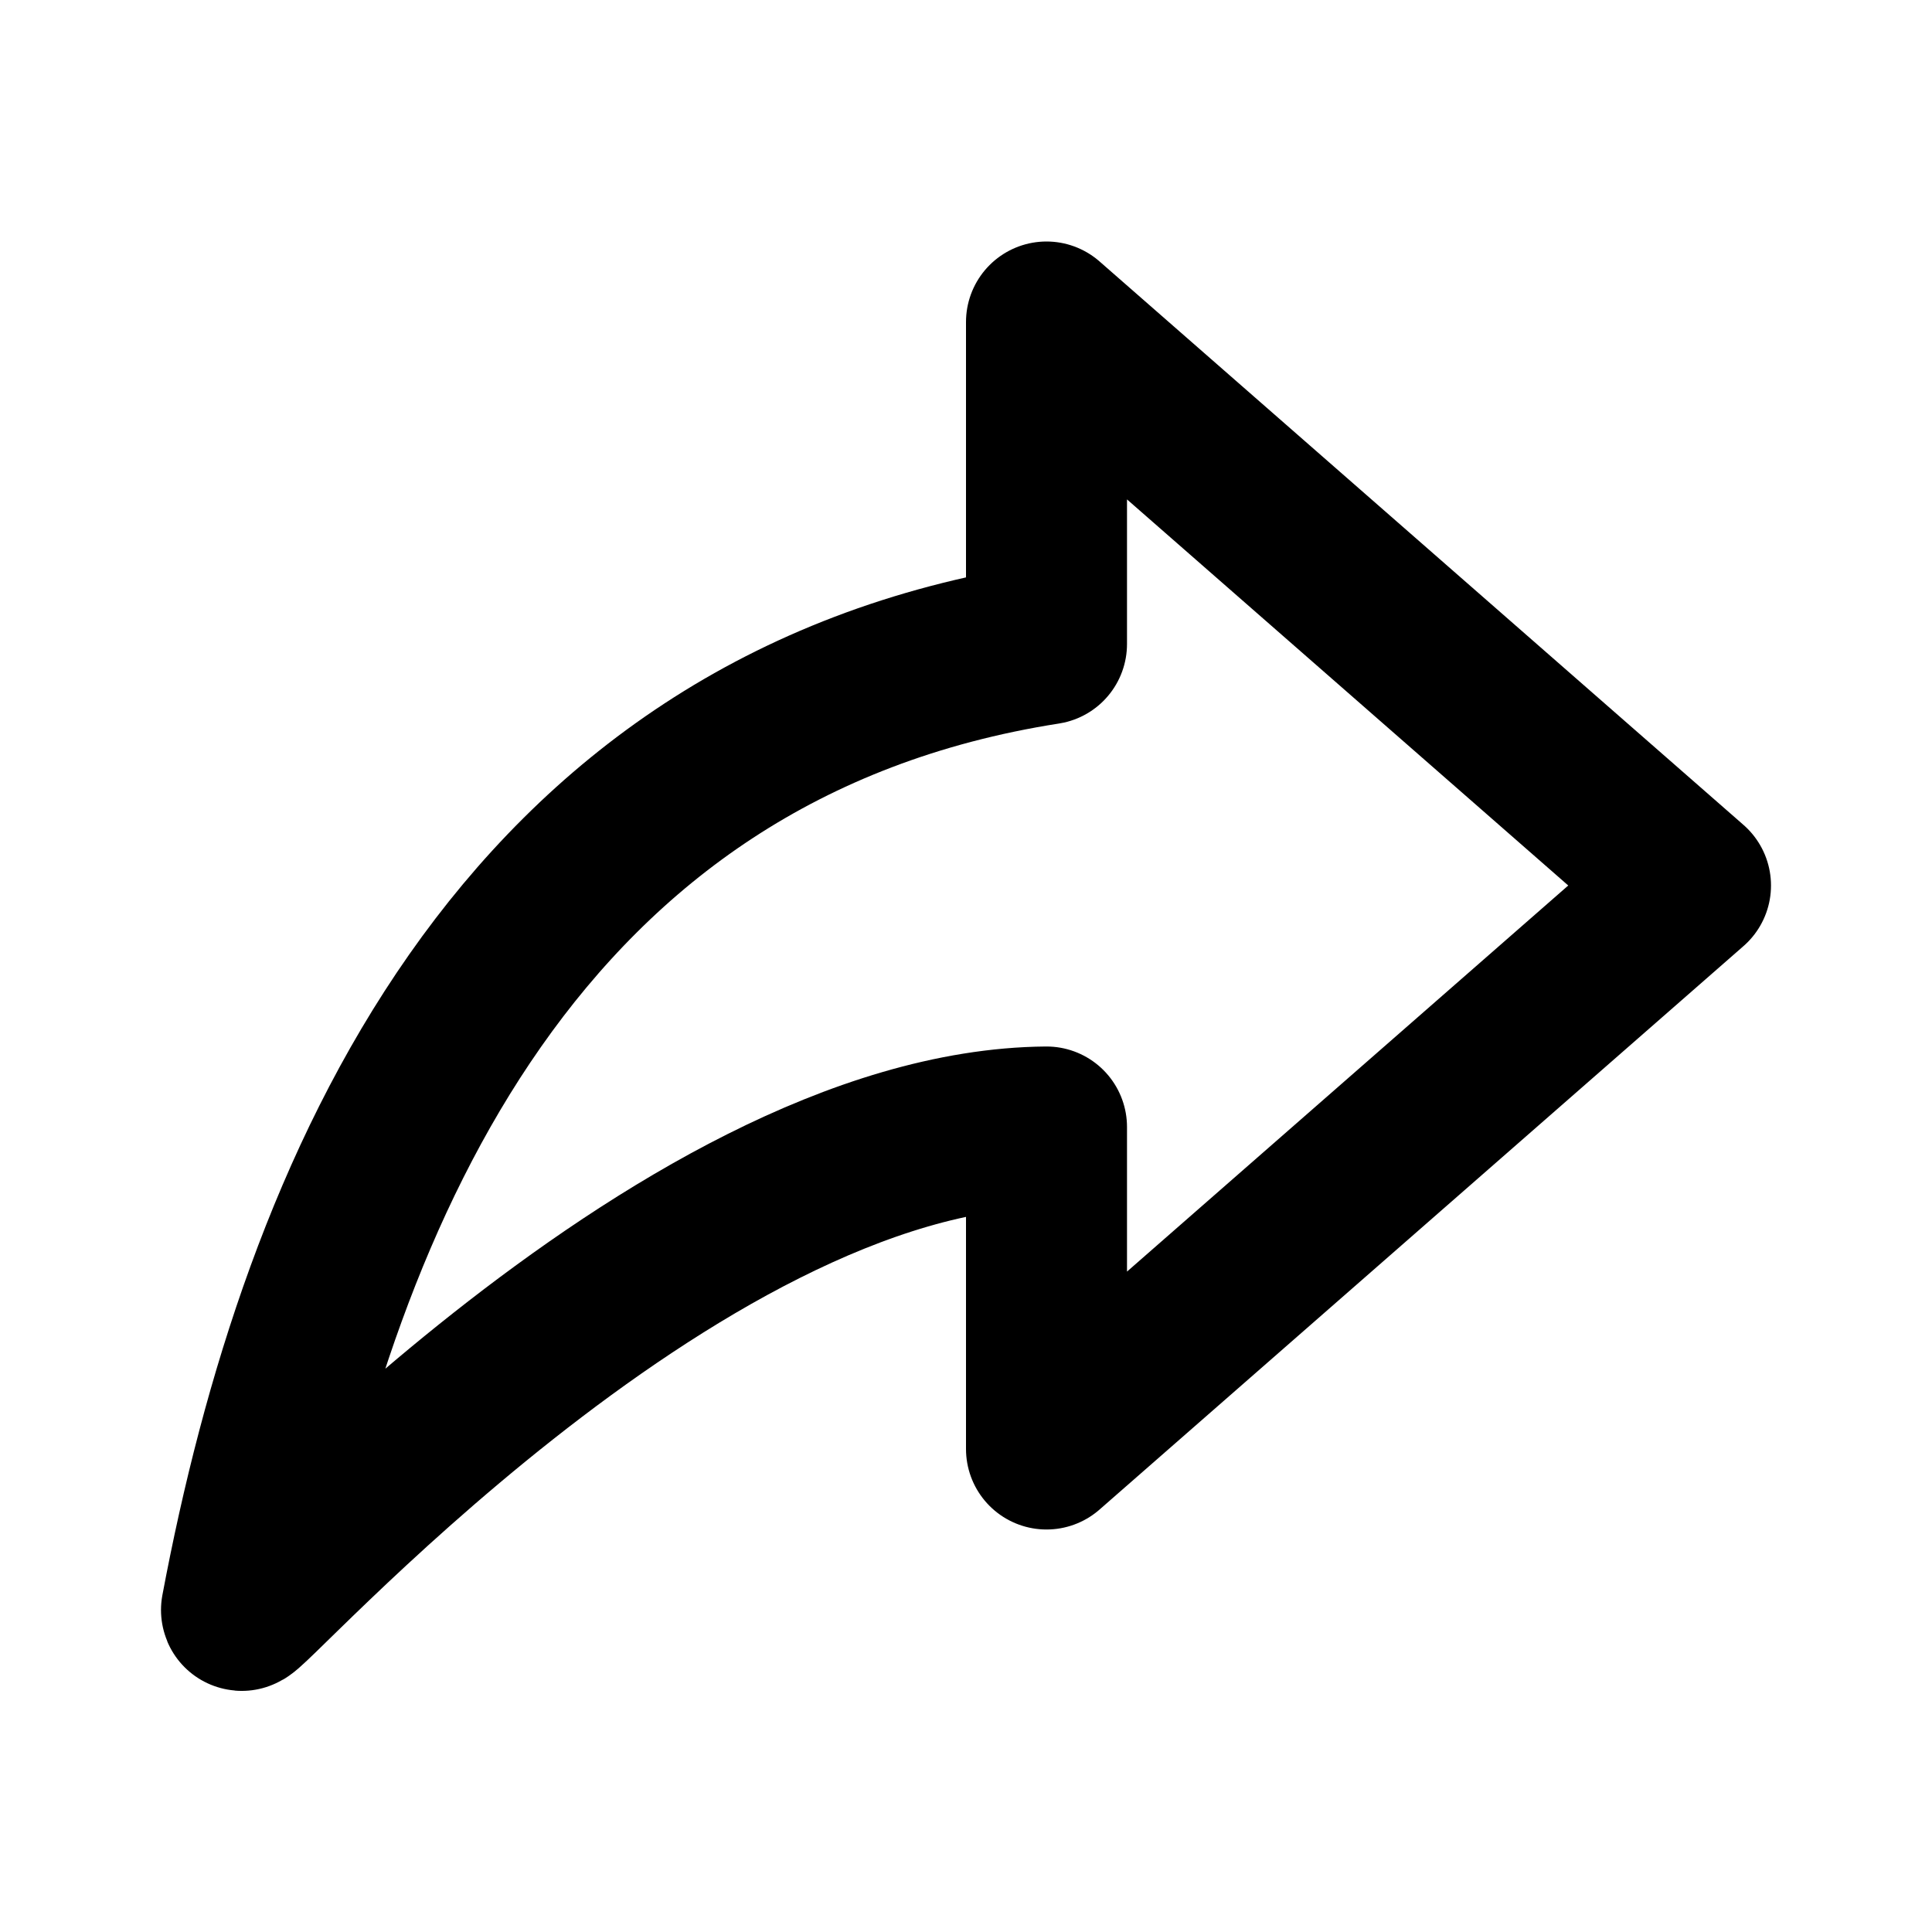
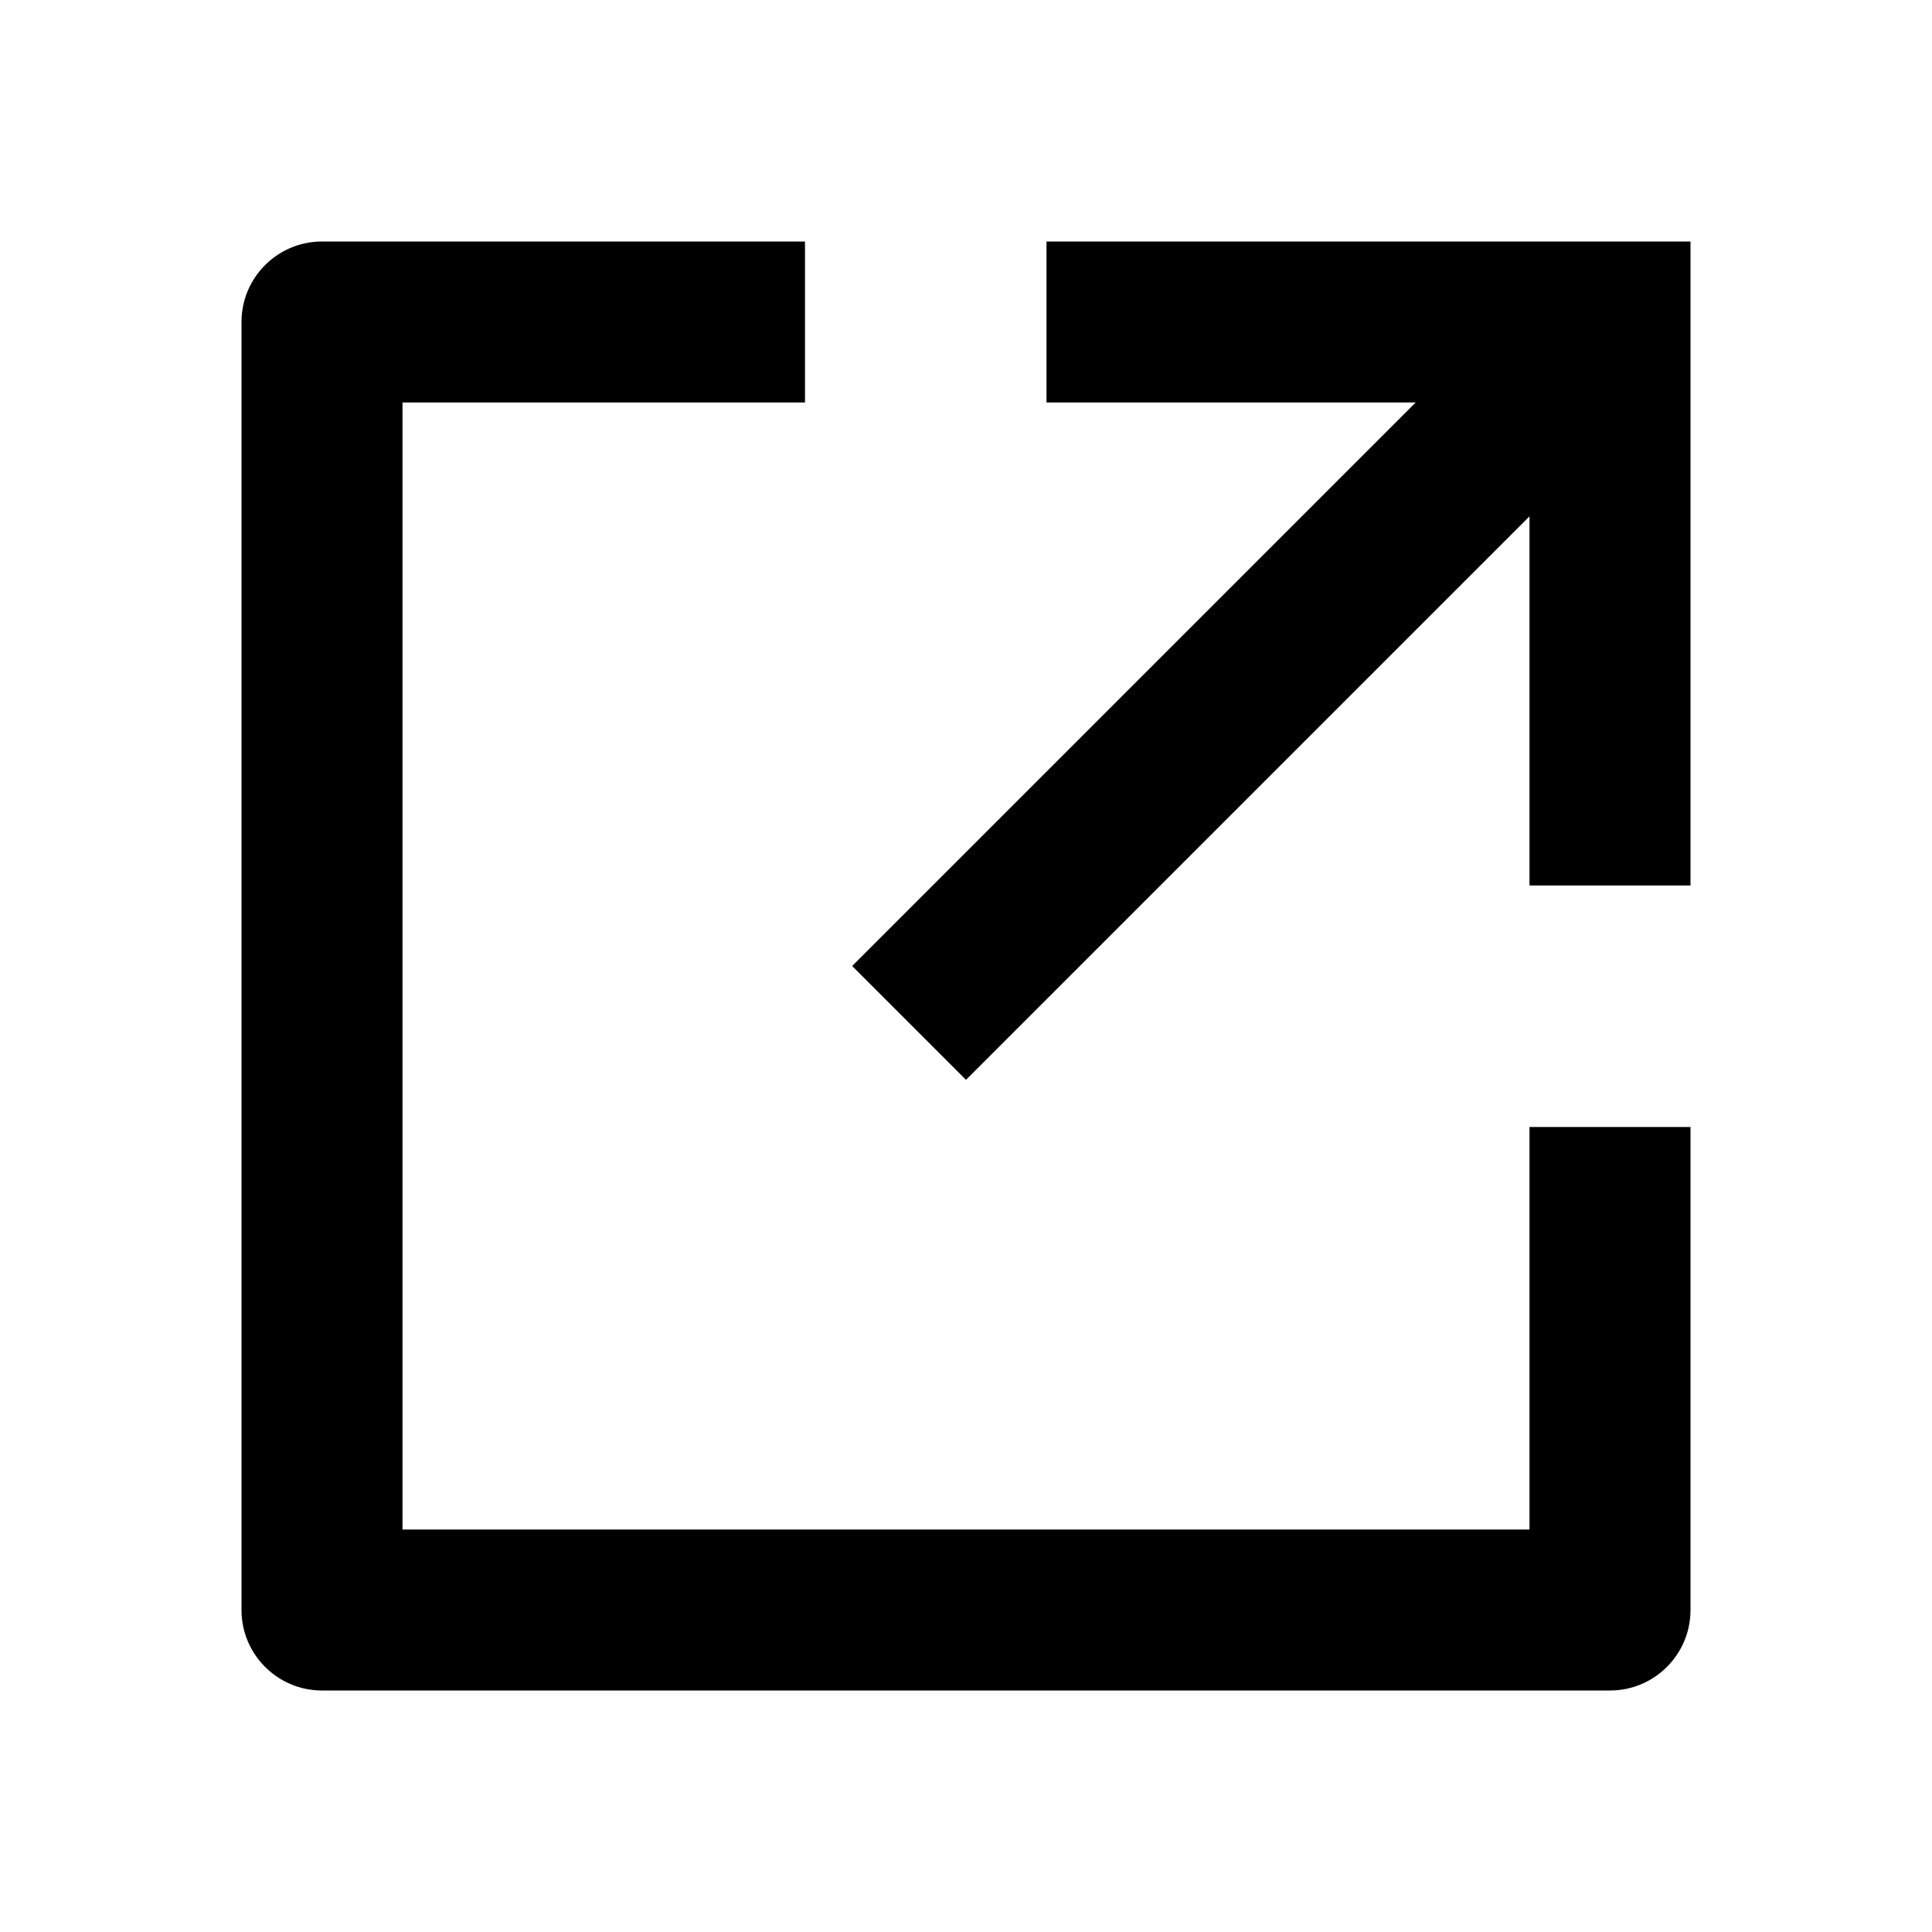
- <svg xmlns="http://www.w3.org/2000/svg" width="24" height="24" viewBox="0 0 24 24" fill="none" stroke="currentColor" stroke-width="2" stroke-linecap="round" stroke-linejoin="round" class="icon icon-tabler icons-tabler-outline icon-tabler-share-3">
-   <path stroke="none" d="M0 0h24v24H0z" fill="none" />
-   <path d="M13 4v4c-6.575 1.028 -9.02 6.788 -10 12c-.037 .206 5.384 -5.962 10 -6v4l8 -7l-8 -7z" />
+ <svg xmlns="http://www.w3.org/2000/svg" viewBox="0 0 24 24" fill="currentColor">
+   <path d="M10 3V5H5V19H19V14H21V20C21 20.552 20.552 21 20 21H4C3.448 21 3 20.552 3 20V4C3 3.448 3.448 3 4 3H10ZM17.586 5H13V3H21V11H19V6.414L12 13.414L10.586 12L17.586 5Z" />
</svg>
